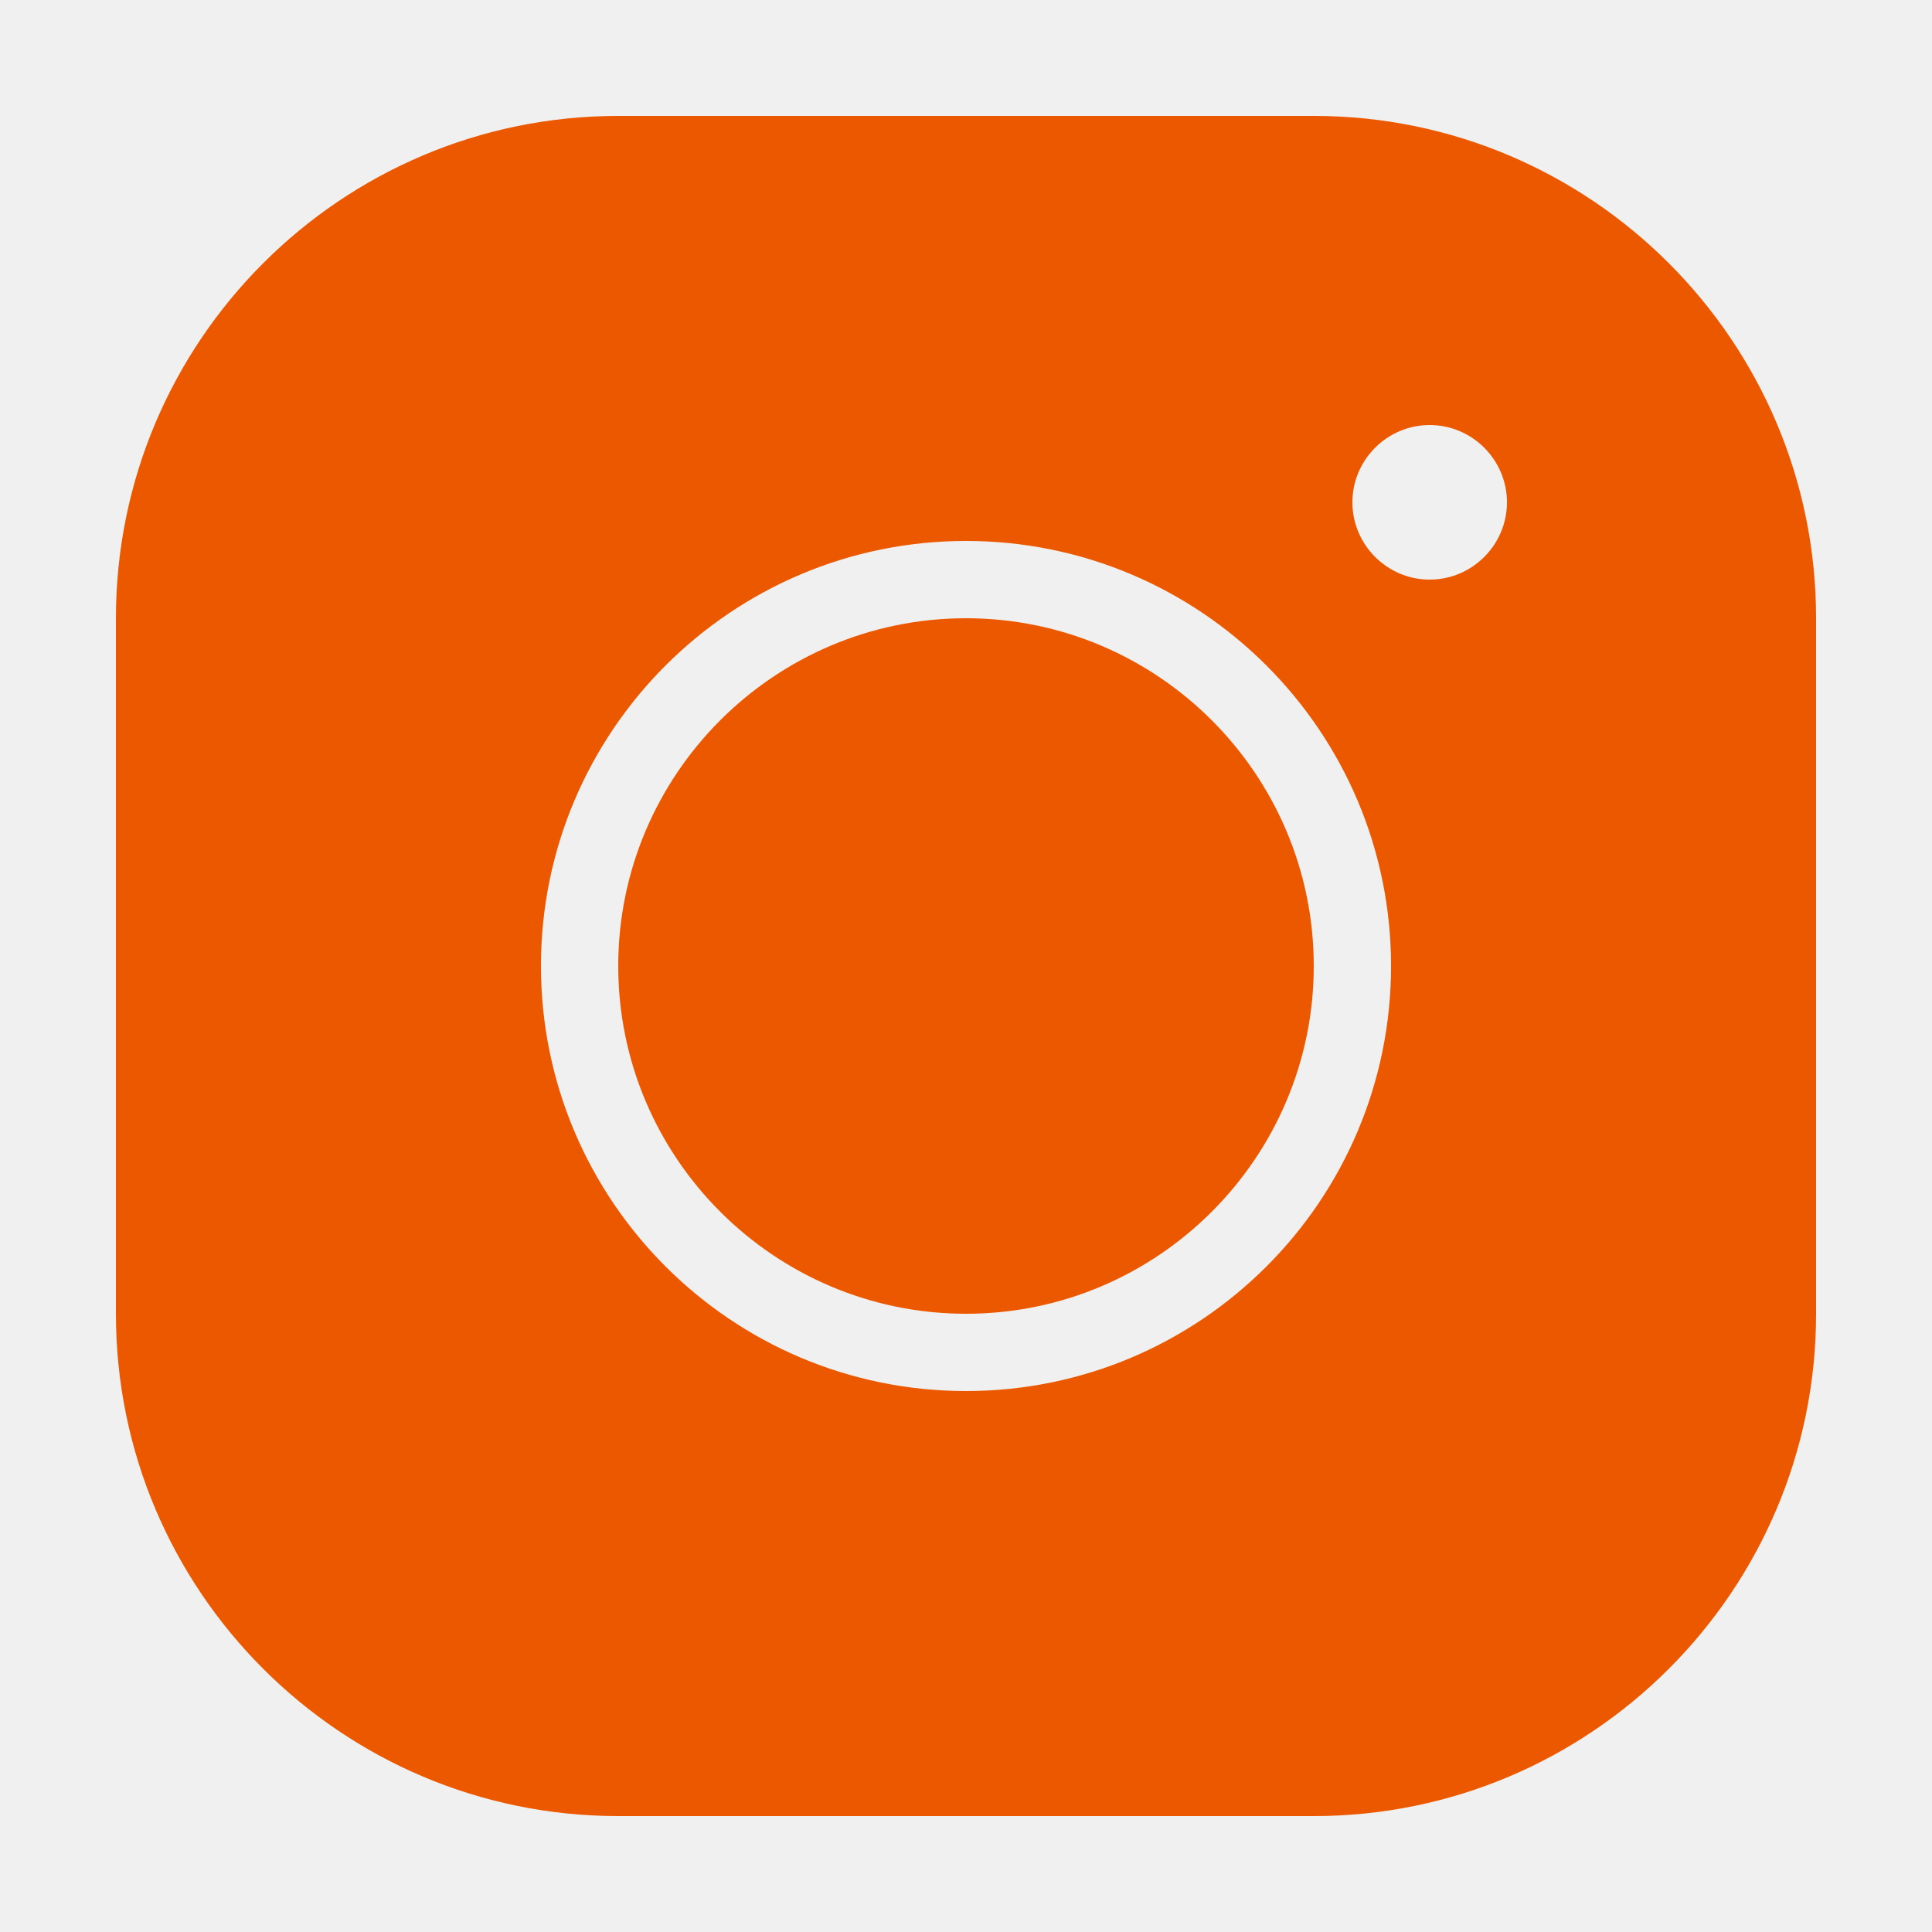
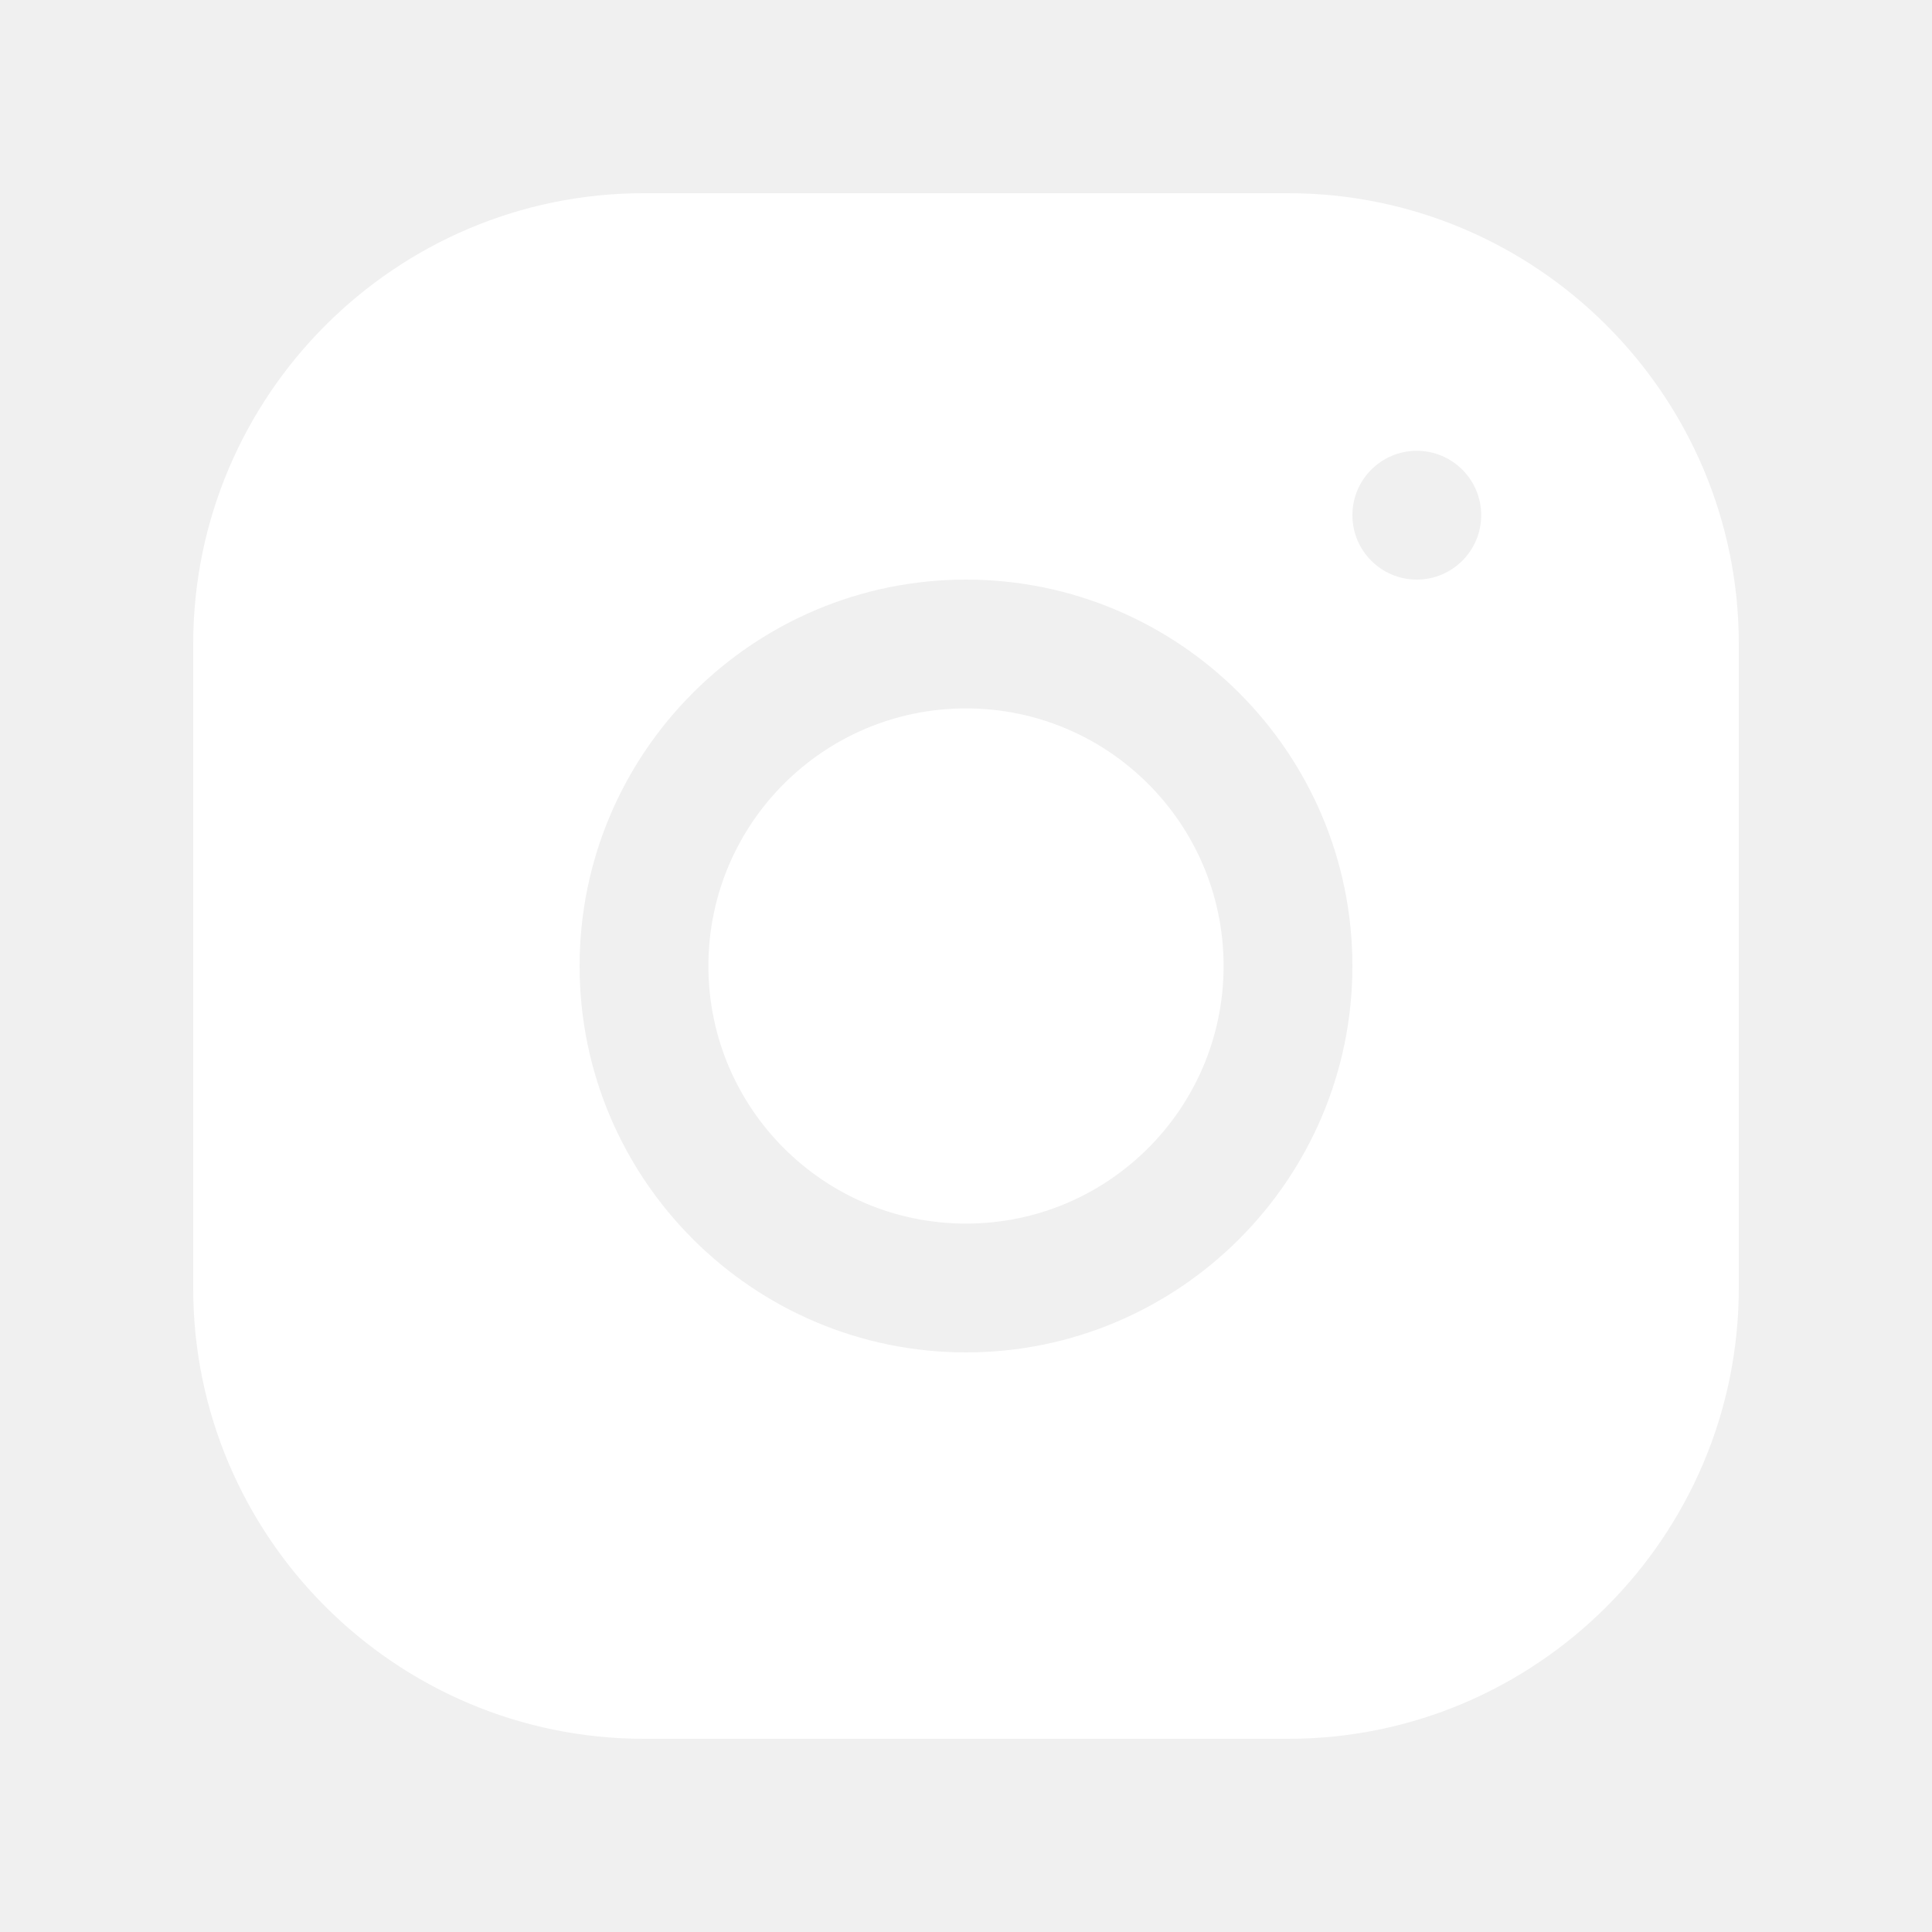
- <svg xmlns="http://www.w3.org/2000/svg" viewBox="0,0,256,256" width="50px" height="50px">
-   <g fill="#ec5800" fill-rule="nonzero" stroke="none" stroke-width="1" stroke-linecap="butt" stroke-linejoin="miter" stroke-miterlimit="10" stroke-dasharray="" stroke-dashoffset="0" font-family="none" font-weight="none" font-size="none" text-anchor="none" style="mix-blend-mode: normal">
-     <g transform="scale(5.12,5.12)">
-       <path d="M16,3c-7.17,0 -13,5.83 -13,13v18c0,7.17 5.83,13 13,13h18c7.17,0 13,-5.83 13,-13v-18c0,-7.17 -5.83,-13 -13,-13zM37,11c1.1,0 2,0.9 2,2c0,1.1 -0.9,2 -2,2c-1.1,0 -2,-0.9 -2,-2c0,-1.1 0.9,-2 2,-2zM25,14c6.07,0 11,4.93 11,11c0,6.07 -4.93,11 -11,11c-6.07,0 -11,-4.93 -11,-11c0,-6.07 4.93,-11 11,-11zM25,16c-4.96,0 -9,4.04 -9,9c0,4.96 4.04,9 9,9c4.96,0 9,-4.04 9,-9c0,-4.96 -4.04,-9 -9,-9z" />
+ <svg xmlns="http://www.w3.org/2000/svg" viewBox="0,0,256,256" width="60px" height="60px">
+   <g fill="#ffffff" fill-rule="nonzero" stroke="none" stroke-width="1" stroke-linecap="butt" stroke-linejoin="miter" stroke-miterlimit="10" stroke-dasharray="" stroke-dashoffset="0" font-family="none" font-weight="none" font-size="none" text-anchor="none" style="mix-blend-mode: normal">
+     <g transform="scale(8.53333,8.53333)">
+       <path d="M9.998,3c-3.859,0 -6.998,3.142 -6.998,7.002v10c0,3.859 3.142,6.998 7.002,6.998h10c3.859,0 6.998,-3.142 6.998,-7.002v-10c0,-3.859 -3.142,-6.998 -7.002,-6.998zM22,7c0.552,0 1,0.448 1,1c0,0.552 -0.448,1 -1,1c-0.552,0 -1,-0.448 -1,-1c0,-0.552 0.448,-1 1,-1zM15,9c3.309,0 6,2.691 6,6c0,3.309 -2.691,6 -6,6c-3.309,0 -6,-2.691 -6,-6c0,-3.309 2.691,-6 6,-6zM15,11c-2.209,0 -4,1.791 -4,4c0,2.209 1.791,4 4,4c2.209,0 4,-1.791 4,-4c0,-2.209 -1.791,-4 -4,-4z" />
    </g>
  </g>
</svg>
